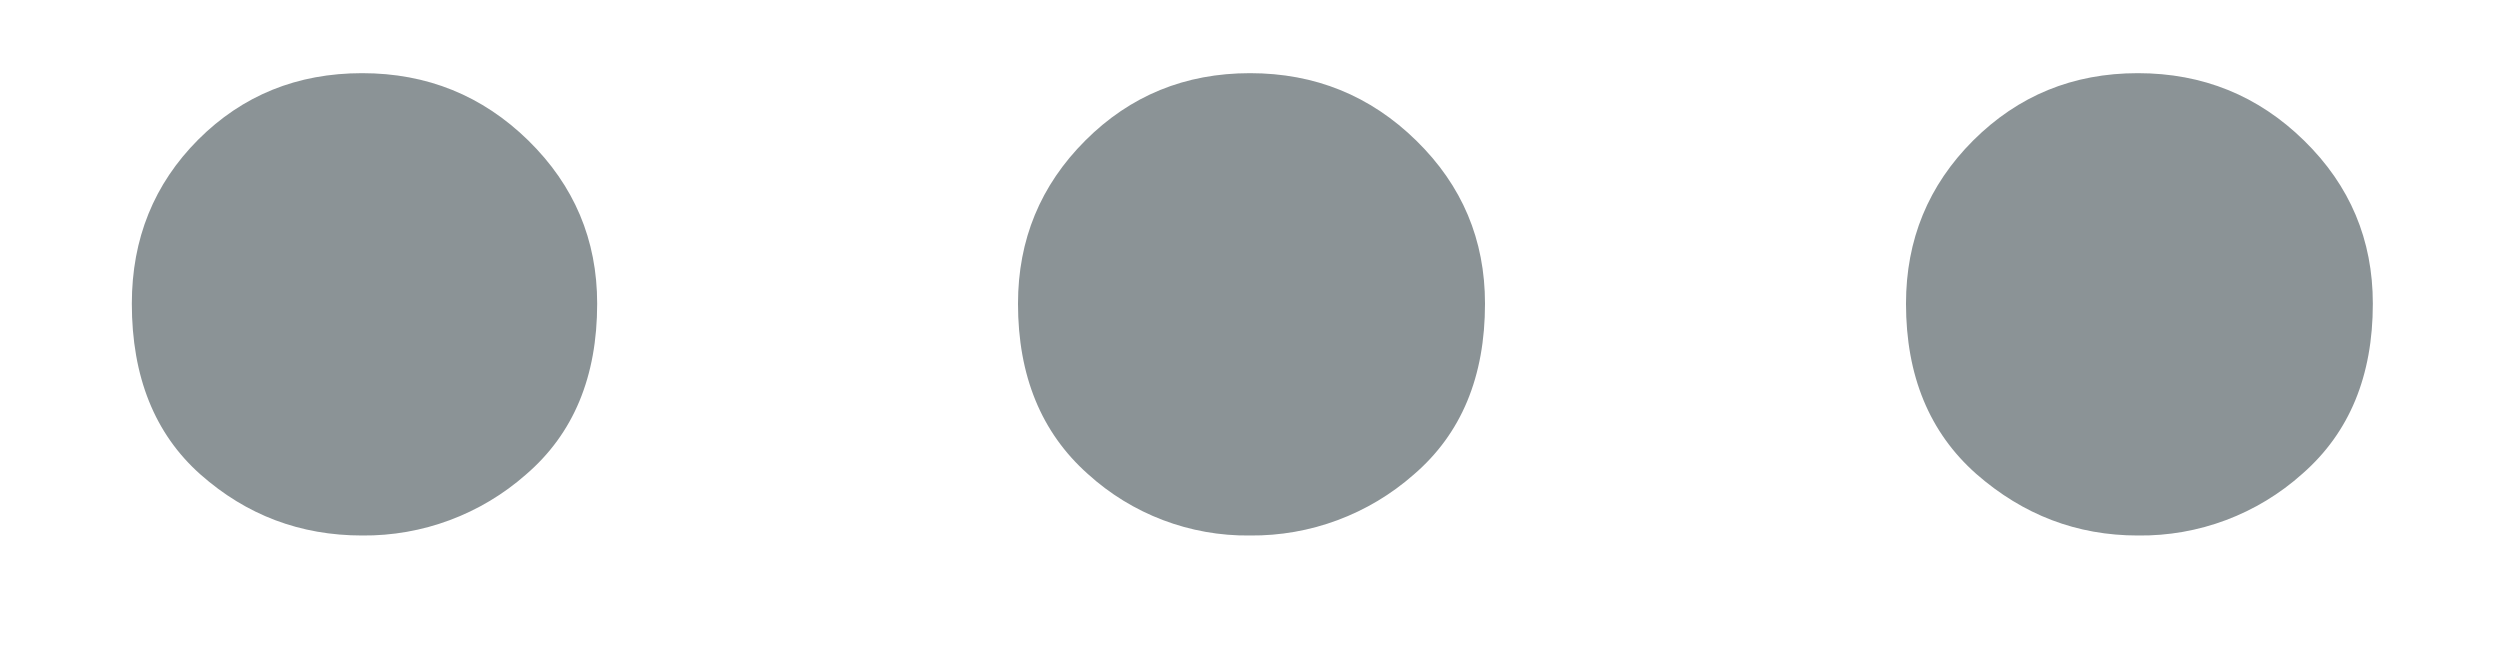
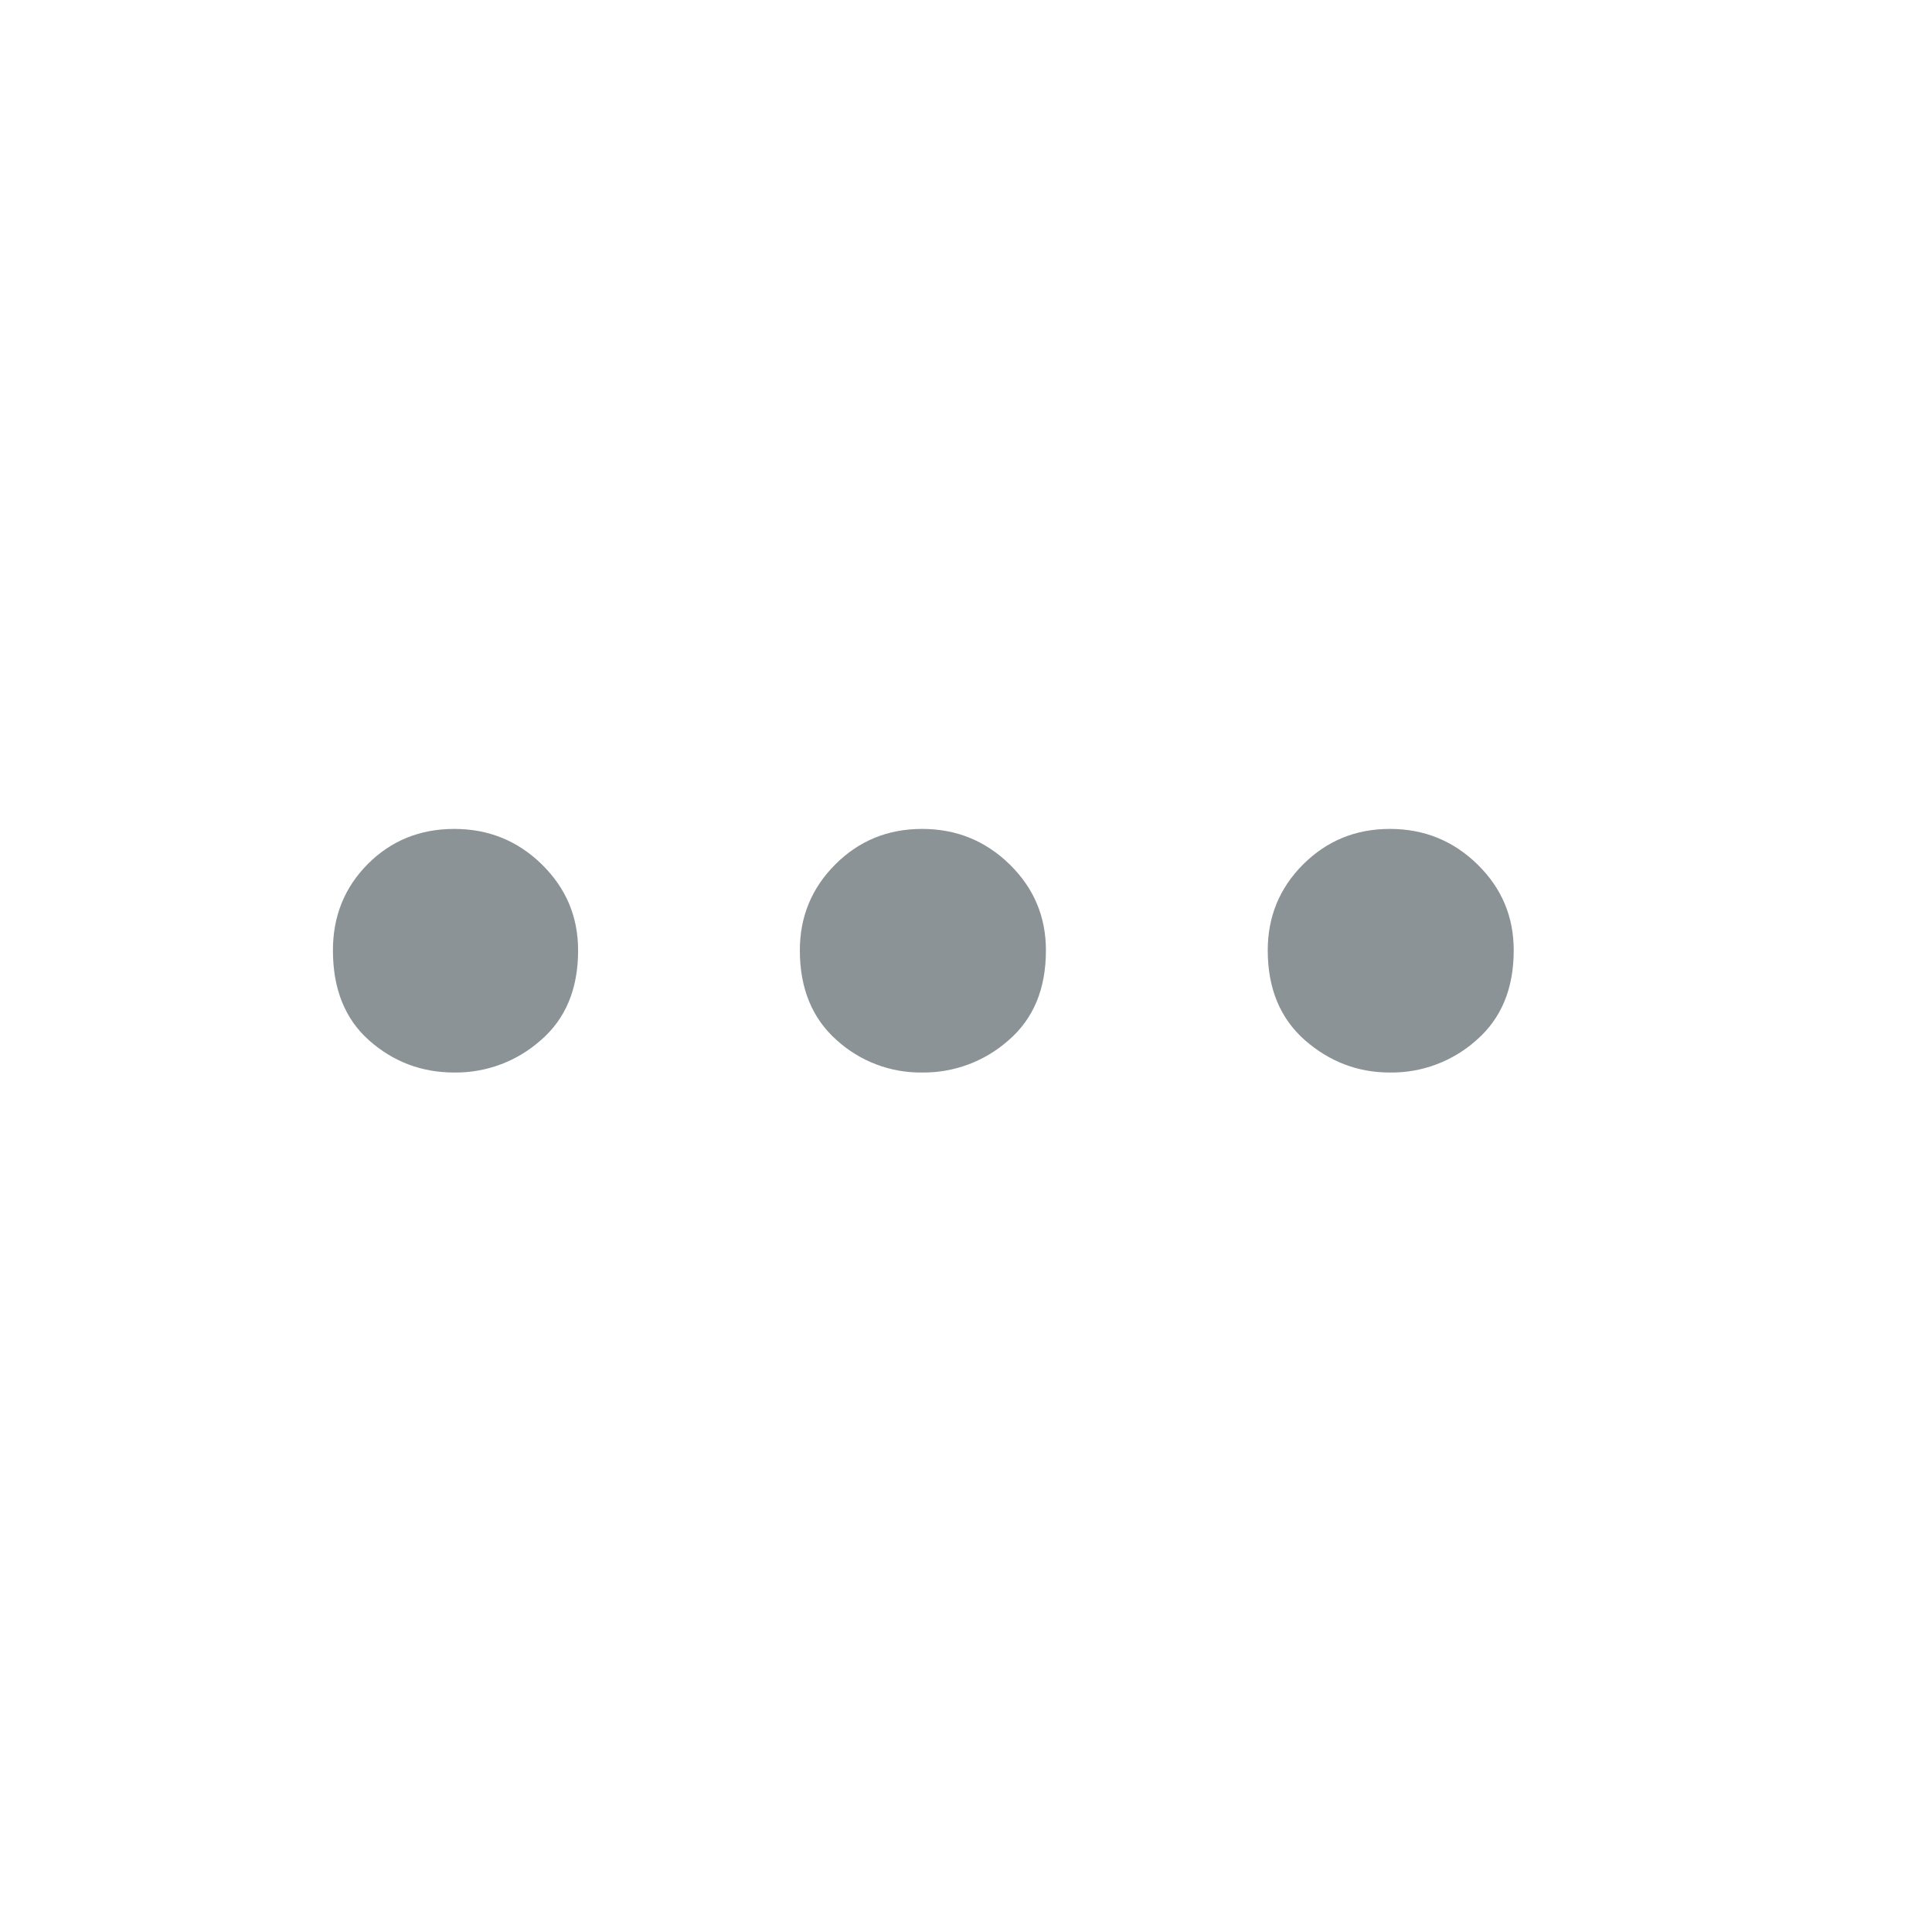
- <svg xmlns="http://www.w3.org/2000/svg" width="15" height="4" viewBox="0 0 15 4">
-   <path d="M7.5 3.213a1.42 1.42 0 0 1-.974-.37c-.278-.248-.418-.588-.418-1.021 0-.384.135-.71.404-.979S7.11.439 7.5.439s.722.135.997.404c.276.27.413.595.413.979 0 .439-.142.78-.427 1.025a1.465 1.465 0 0 1-.983.366zm-5.327 0c-.371 0-.694-.122-.97-.366C.928 2.603.791 2.26.791 1.822c0-.39.133-.718.398-.984.266-.266.594-.399.984-.399s.722.135.997.404c.275.27.413.595.413.979 0 .439-.142.78-.427 1.025a1.465 1.465 0 0 1-.983.366zm10.654 0c-.365 0-.688-.123-.97-.37-.28-.248-.421-.588-.421-1.021 0-.384.134-.71.403-.979.27-.269.598-.404.988-.404s.722.135.997.404c.276.27.413.595.413.979 0 .433-.14.773-.422 1.02a1.45 1.45 0 0 1-.988.371z" fill="#8B9396" fill-rule="evenodd" />
+ <svg xmlns="http://www.w3.org/2000/svg" fill="none" viewBox="0 0 22 22">
+   <path fill="#8B9396" fill-rule="evenodd" d="M10.5 12.213a1.42 1.42 0 0 1-.974-.37c-.278-.248-.418-.588-.418-1.021 0-.384.135-.71.404-.979s.598-.404.988-.404.722.135.997.404c.276.27.413.595.413.979 0 .439-.142.78-.427 1.025-.271.24-.621.37-.983.366zm-5.327 0c-.371 0-.694-.122-.97-.366-.275-.244-.412-.587-.412-1.025 0-.39.133-.718.398-.984.266-.266.594-.399.984-.399s.722.135.997.404c.275.27.413.595.413.979 0 .439-.142.78-.427 1.025-.271.24-.621.37-.983.366zm10.654 0c-.365 0-.688-.123-.97-.37-.28-.248-.421-.588-.421-1.021 0-.384.134-.71.403-.979.27-.269.598-.404.988-.404s.722.135.997.404c.276.27.413.595.413.979 0 .433-.14.773-.422 1.02a1.45 1.45 0 0 1-.988.371z" clip-rule="evenodd" />
</svg>
